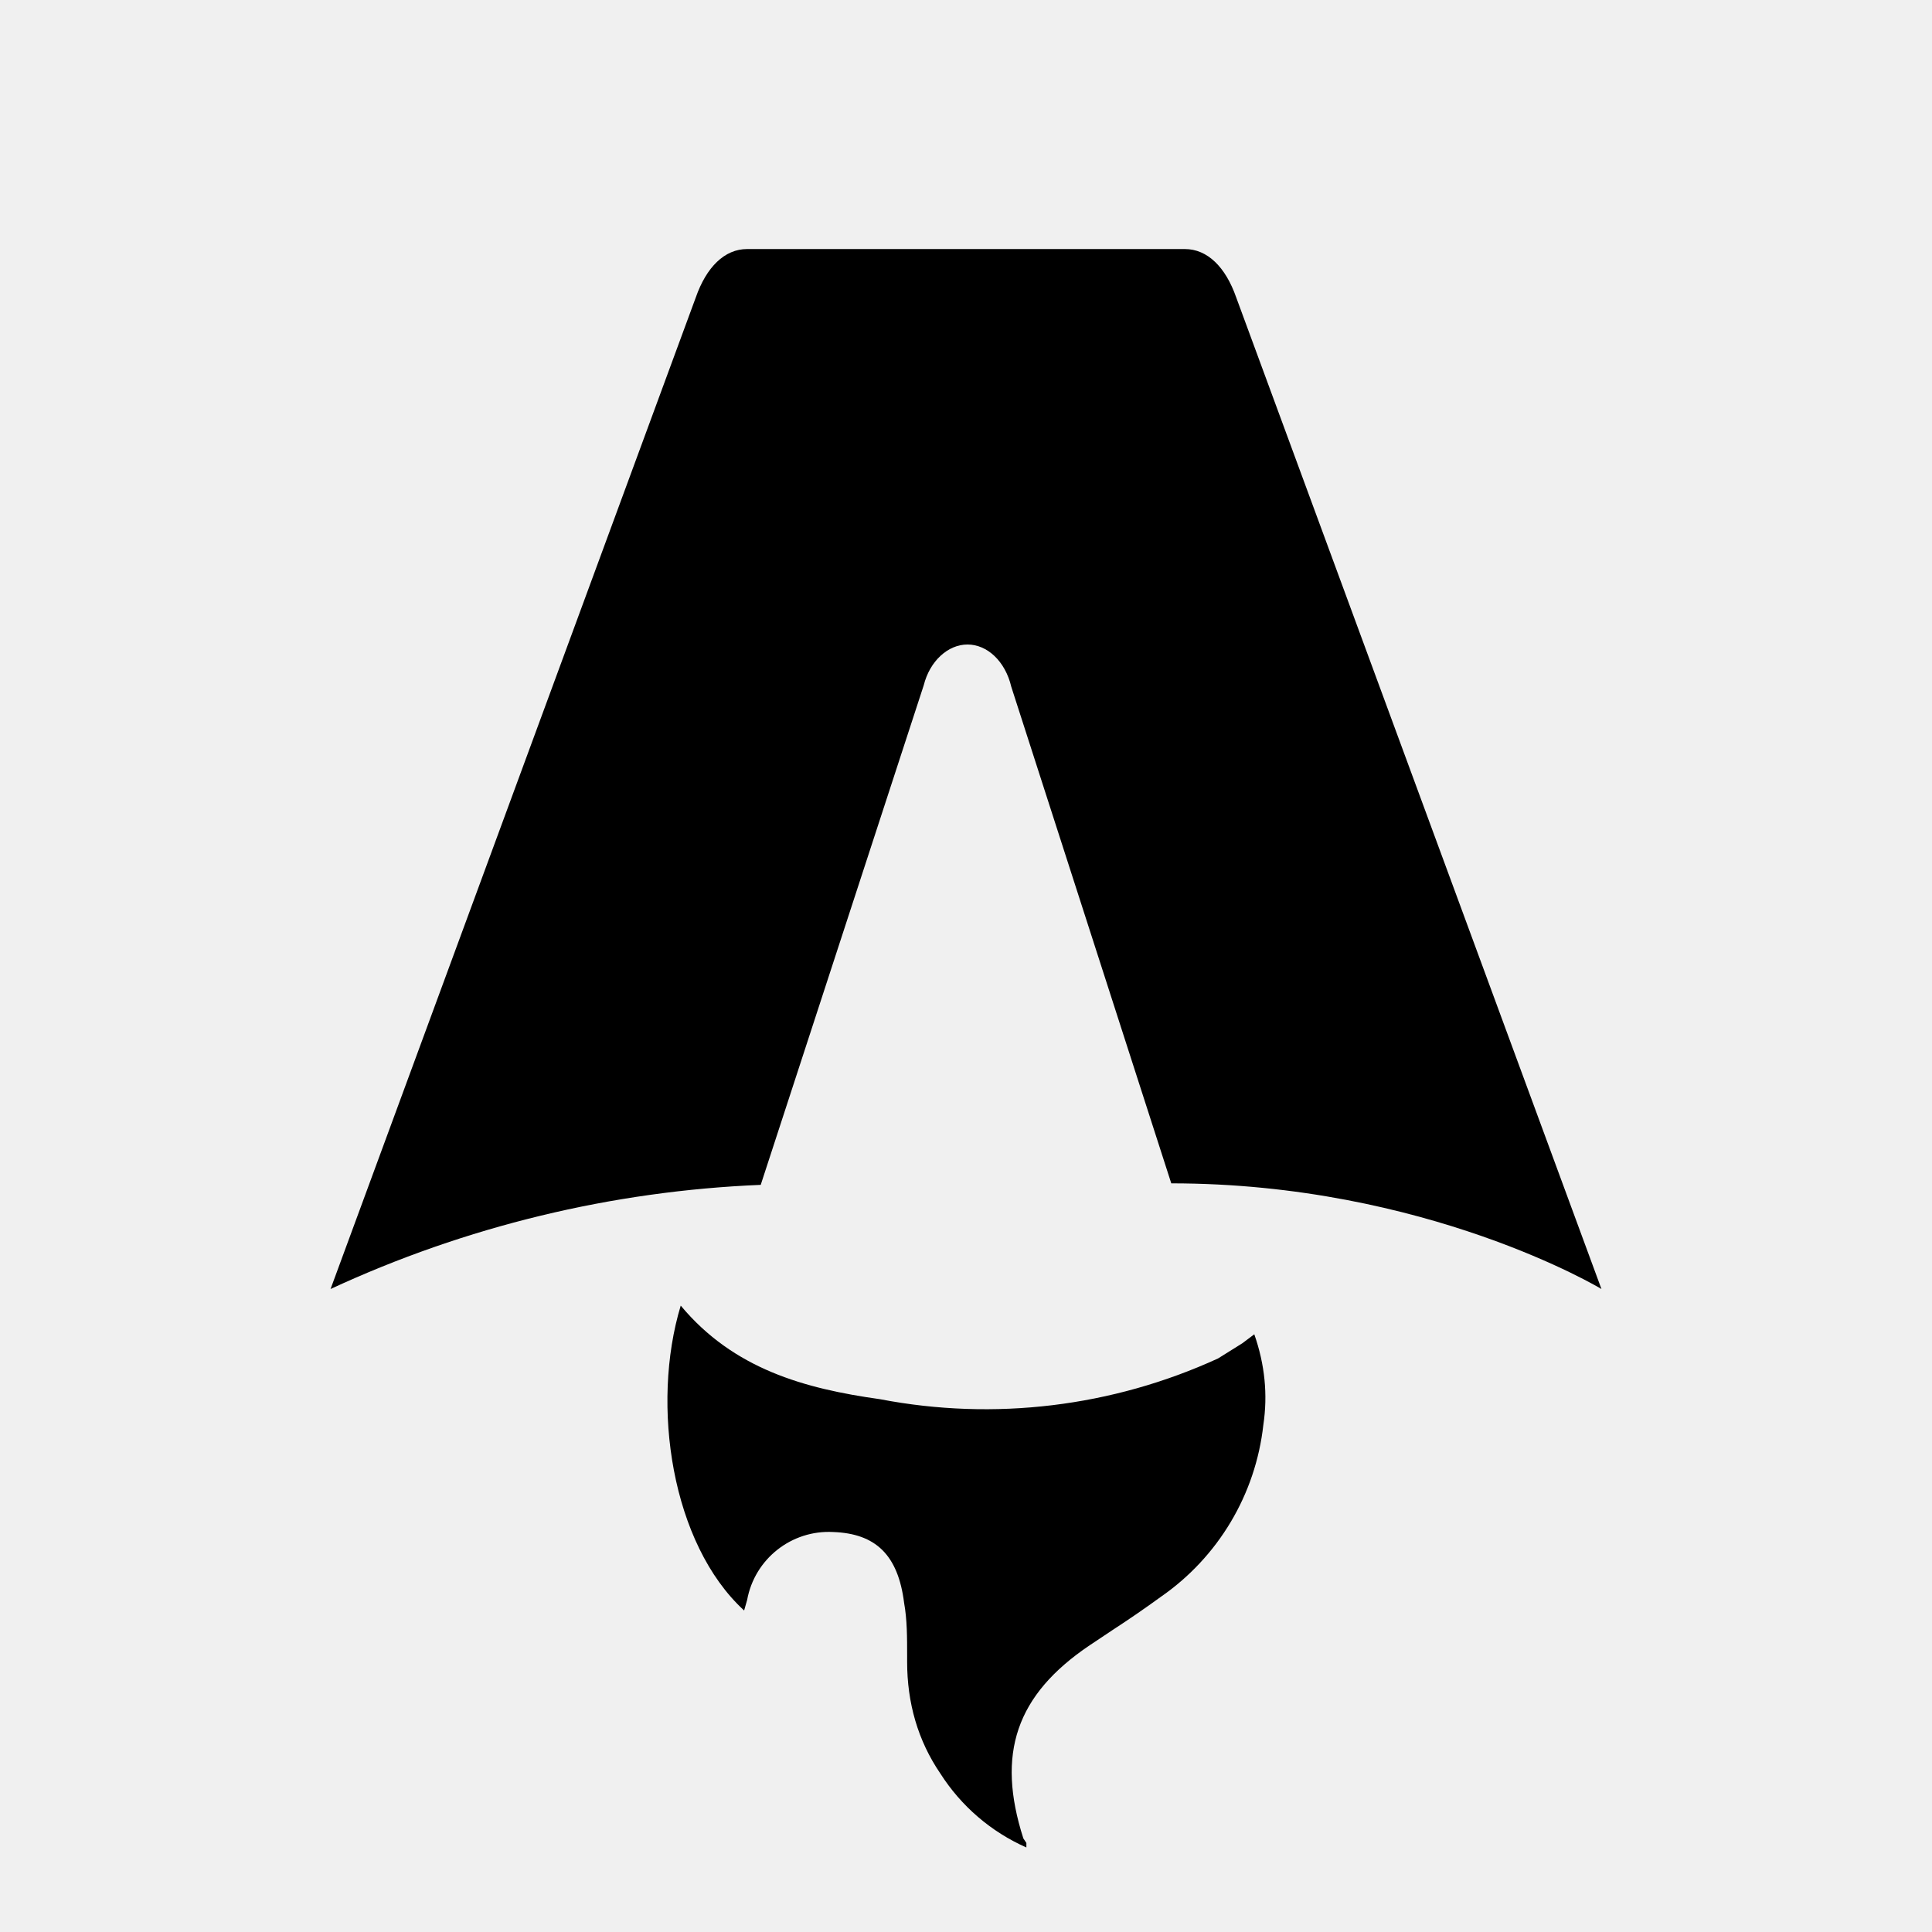
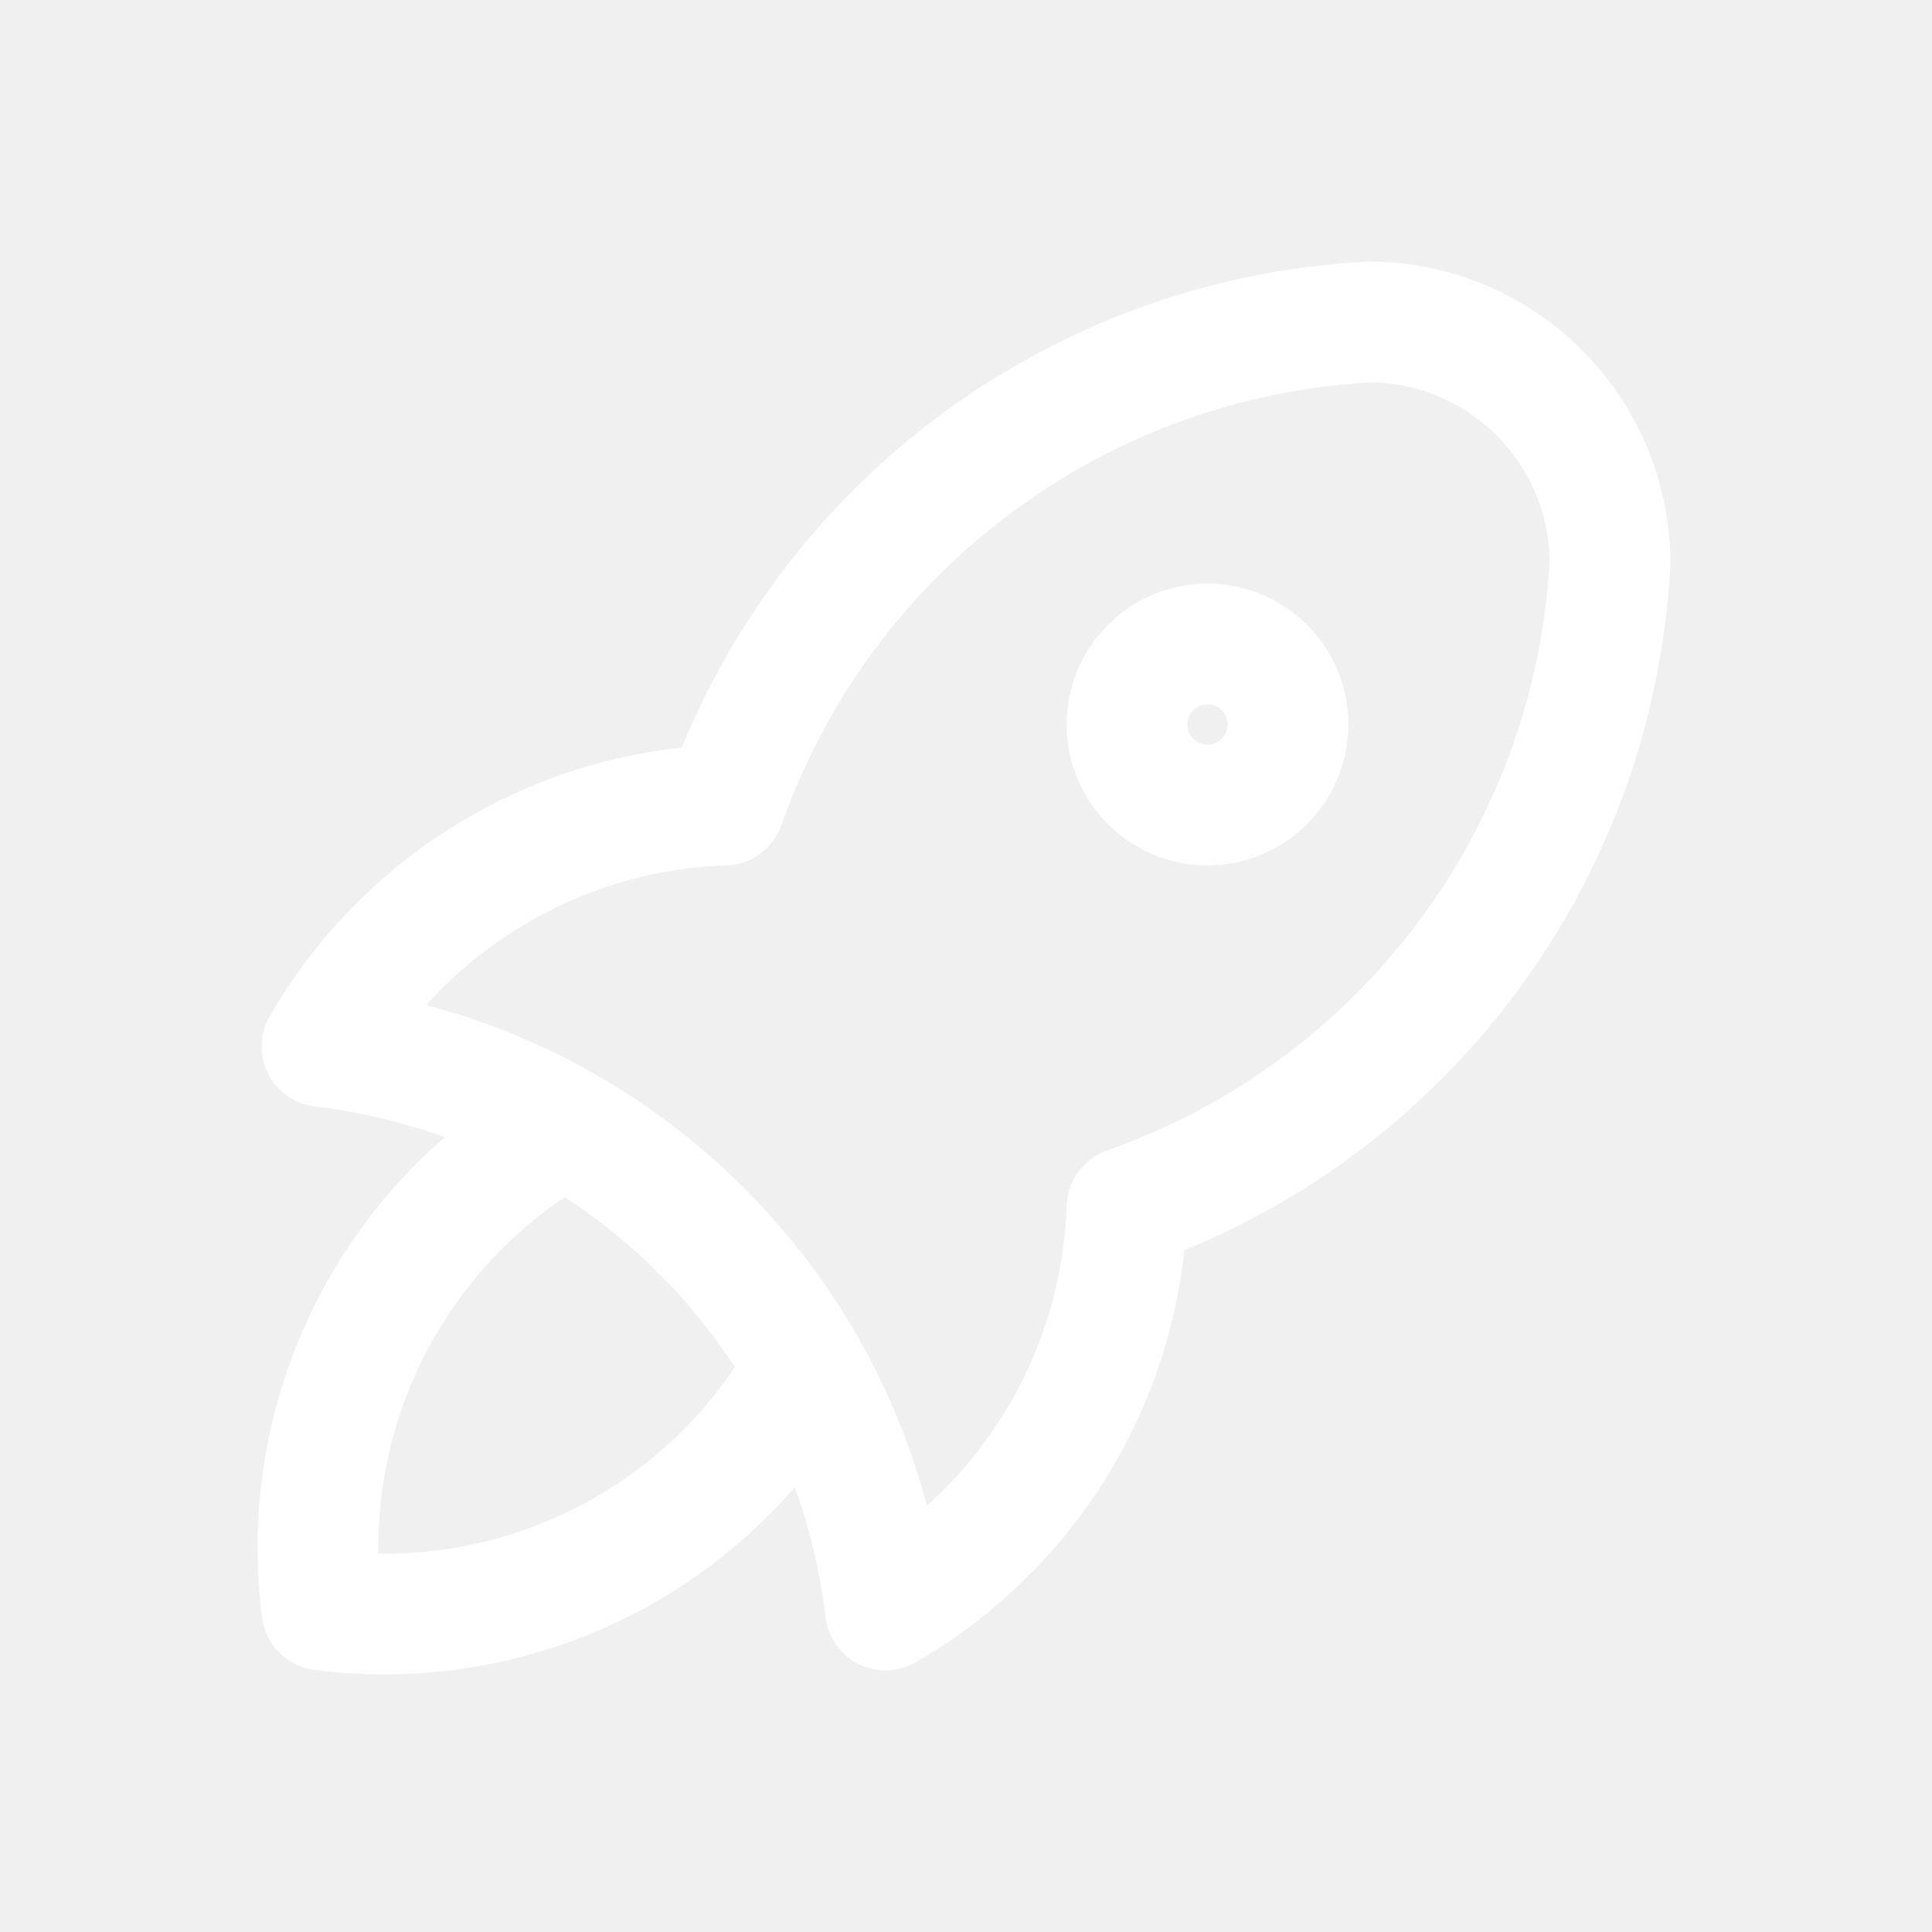
- <svg xmlns="http://www.w3.org/2000/svg" fill="none" viewBox="0 0 128 128">
-   <path d="M50.4 78.5a75.1 75.1 0 0 0-28.5 6.9l24.2-65.7c.7-2 1.9-3.2 3.4-3.2h29c1.5 0 2.7 1.2 3.4 3.2l24.2 65.7s-11.6-7-28.5-7L67 45.5c-.4-1.7-1.6-2.8-2.9-2.8-1.3 0-2.5 1.1-2.9 2.7L50.4 78.5Zm-1.1 28.2Zm-4.2-20.2c-2 6.6-.6 15.8 4.2 20.2a17.5 17.5 0 0 1 .2-.7 5.5 5.5 0 0 1 5.7-4.5c2.8.1 4.3 1.5 4.7 4.7.2 1.1.2 2.3.2 3.5v.4c0 2.7.7 5.2 2.2 7.4a13 13 0 0 0 5.7 4.9v-.3l-.2-.3c-1.8-5.6-.5-9.5 4.4-12.8l1.5-1a73 73 0 0 0 3.2-2.2 16 16 0 0 0 6.8-11.4c.3-2 .1-4-.6-6l-.8.6-1.6 1a37 37 0 0 1-22.4 2.7c-5-.7-9.7-2-13.2-6.2Z" />
-   <style>
-         path { fill: #000; }
-         @media (prefers-color-scheme: dark) {
-             path { fill: #FFF; }
-         }
-     </style>
+ <svg xmlns="http://www.w3.org/2000/svg" class="icon icon-tabler icon-tabler-rocket" width="30" height="30" viewBox="0 0 24 24" stroke-width="1.5" stroke="#ffffff" fill="none" stroke-linecap="round" stroke-linejoin="round">
+   <path stroke="none" d="M0 0h24v24H0z" fill="none" />
+   <path d="M4 13a8 8 0 0 1 7 7a6 6 0 0 0 3 -5a9 9 0 0 0 6 -8a3 3 0 0 0 -3 -3a9 9 0 0 0 -8 6a6 6 0 0 0 -5 3" />
+   <path d="M7 14a6 6 0 0 0 -3 6a6 6 0 0 0 6 -3" />
+   <path d="M15 9m-1 0a1 1 0 1 0 2 0a1 1 0 1 0 -2 0" />
</svg>
